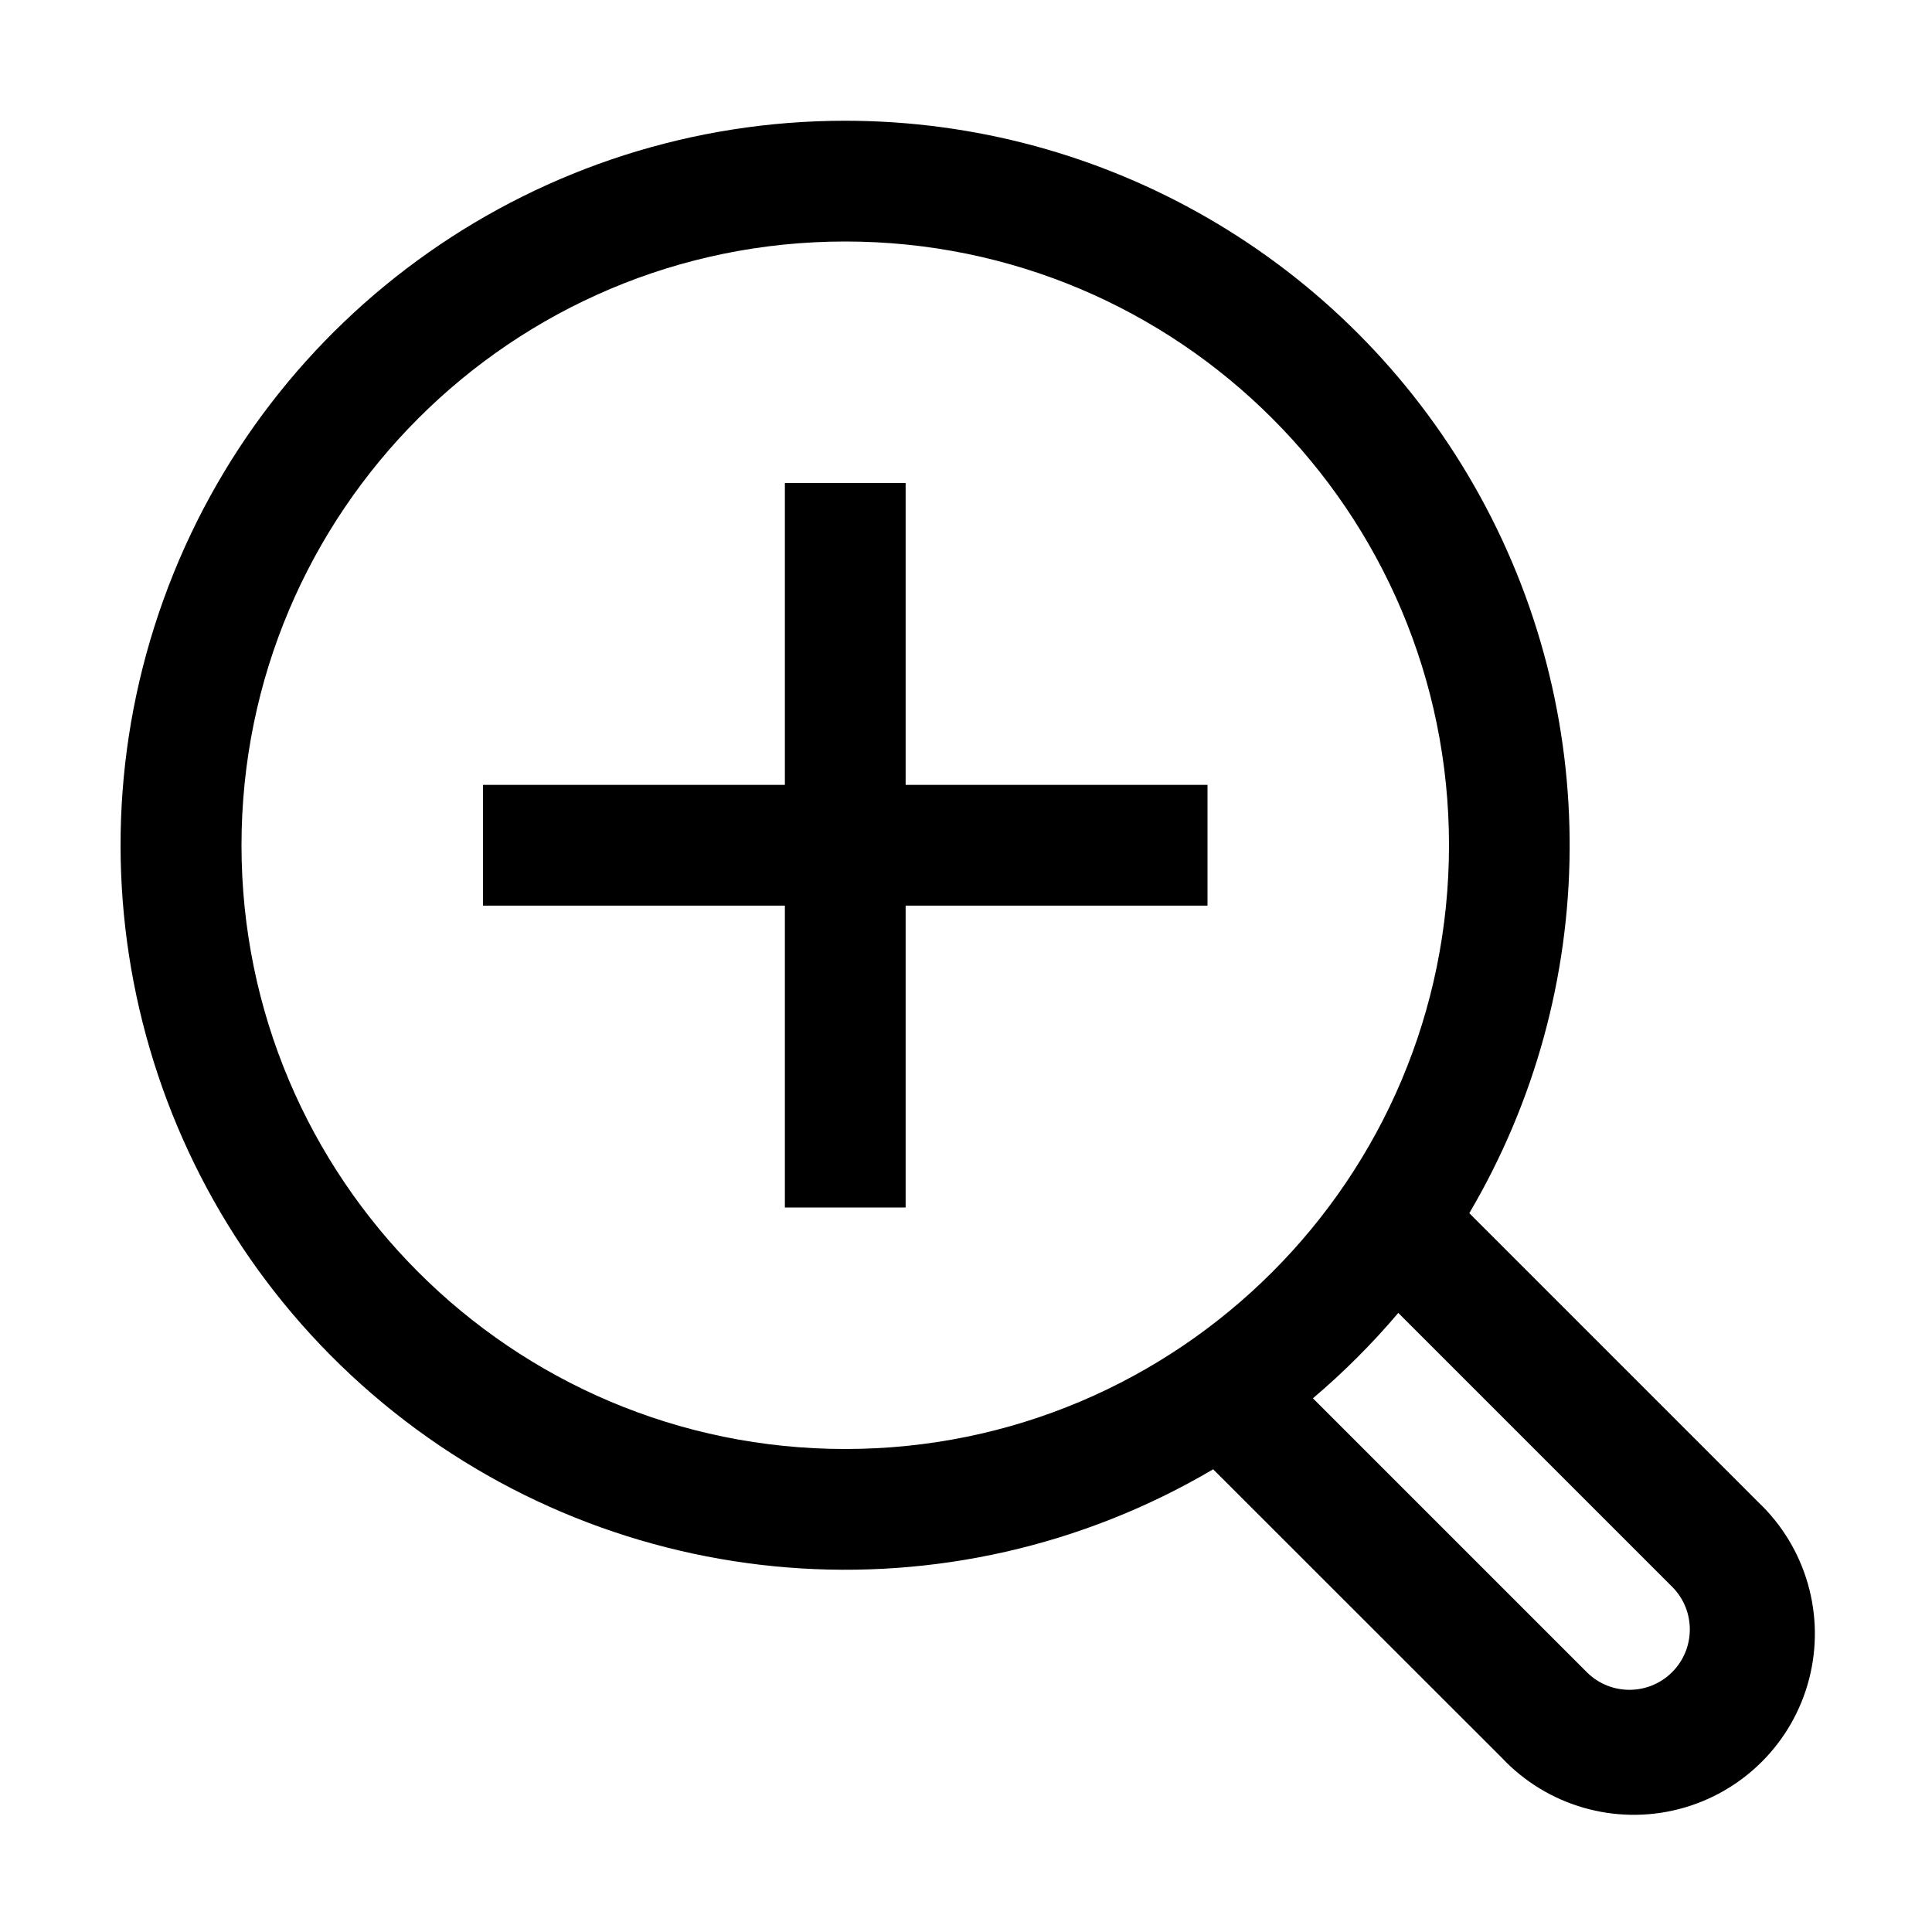
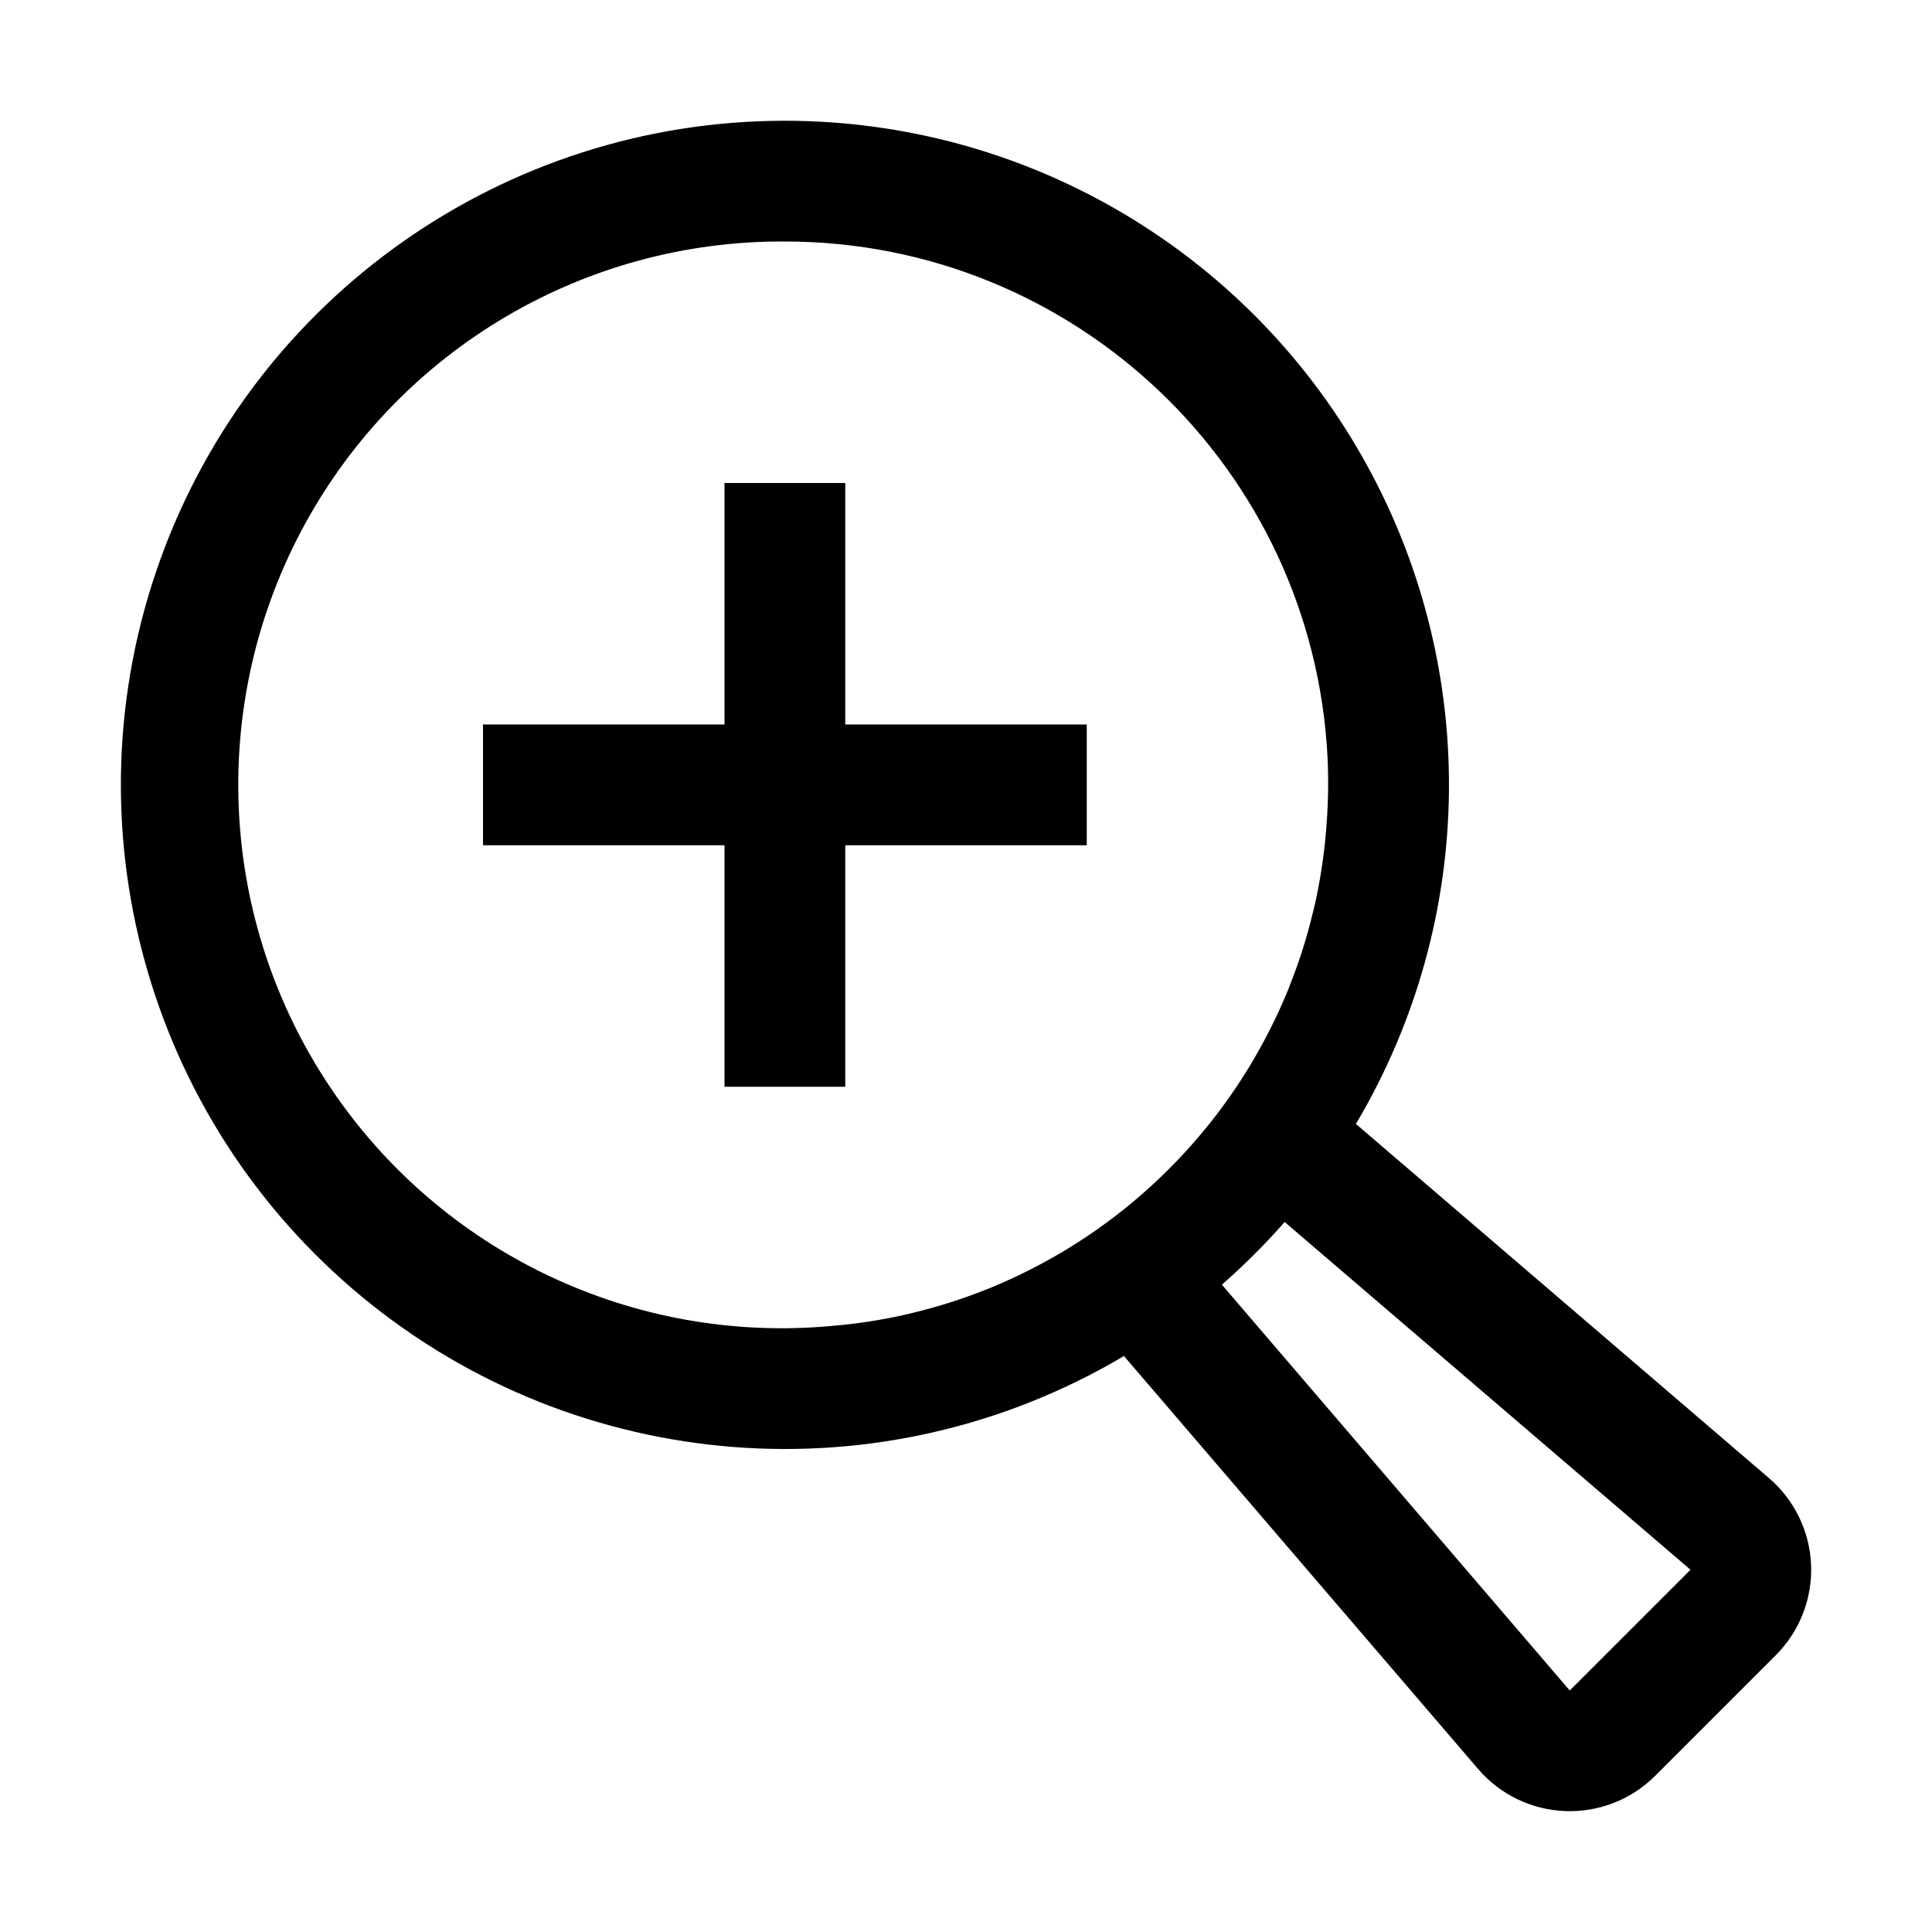
<svg xmlns="http://www.w3.org/2000/svg" width="16" height="16" viewBox="0 0 16 16">
-   <path d="M7.5 6.5H10v1H7.5V10h-1V7.5H4v-1h2.5V4h1v2.5Z" />
-   <path d="M7 1a6 6 0 0 1 5.168 9.047l2.393 2.393a1.5 1.5 0 1 1-2.121 2.12l-2.393-2.392A6 6 0 1 1 7 1Zm4.58 9.873a6.038 6.038 0 0 1-.707.707l2.274 2.274a.5.5 0 0 0 .707-.707l-2.274-2.274ZM7 2a5 5 0 1 0 0 10A5 5 0 0 0 7 2Z" />
+   <path d="M7 6h2v1H7v2H6V7H4V6h2V4h1v2Z" />
+   <path d="M6.5 1a5.5 5.5 0 0 1 4.729 8.308l3.421 2.933a1 1 0 0 1 .057 1.466l-1 1a1 1 0 0 1-1.466-.057l-2.933-3.42A5.5 5.5 0 1 1 6.5 1Zm4.139 9.12a5.516 5.516 0 0 1-.52.519L13 14l1-1-3.361-2.88ZM6.5 2a4.5 4.5 0 1 0 .314 8.987c.024-.001.047-.004.07-.006.207-.017.41-.048.607-.092l.066-.016a4.41 4.41 0 0 0 .588-.185c.012-.006.026-.01.039-.015.194-.079.382-.171.562-.275l.03-.017a4.52 4.52 0 0 0 1.605-1.605c.006-.01.01-.02.017-.03.104-.18.196-.368.275-.562l.018-.048c.074-.188.134-.38.182-.58l.016-.065a4.49 4.49 0 0 0 .093-.61l.005-.067a4.544 4.544 0 0 0 .007-.545A4.5 4.5 0 0 0 6.5 2Z" />
</svg>
